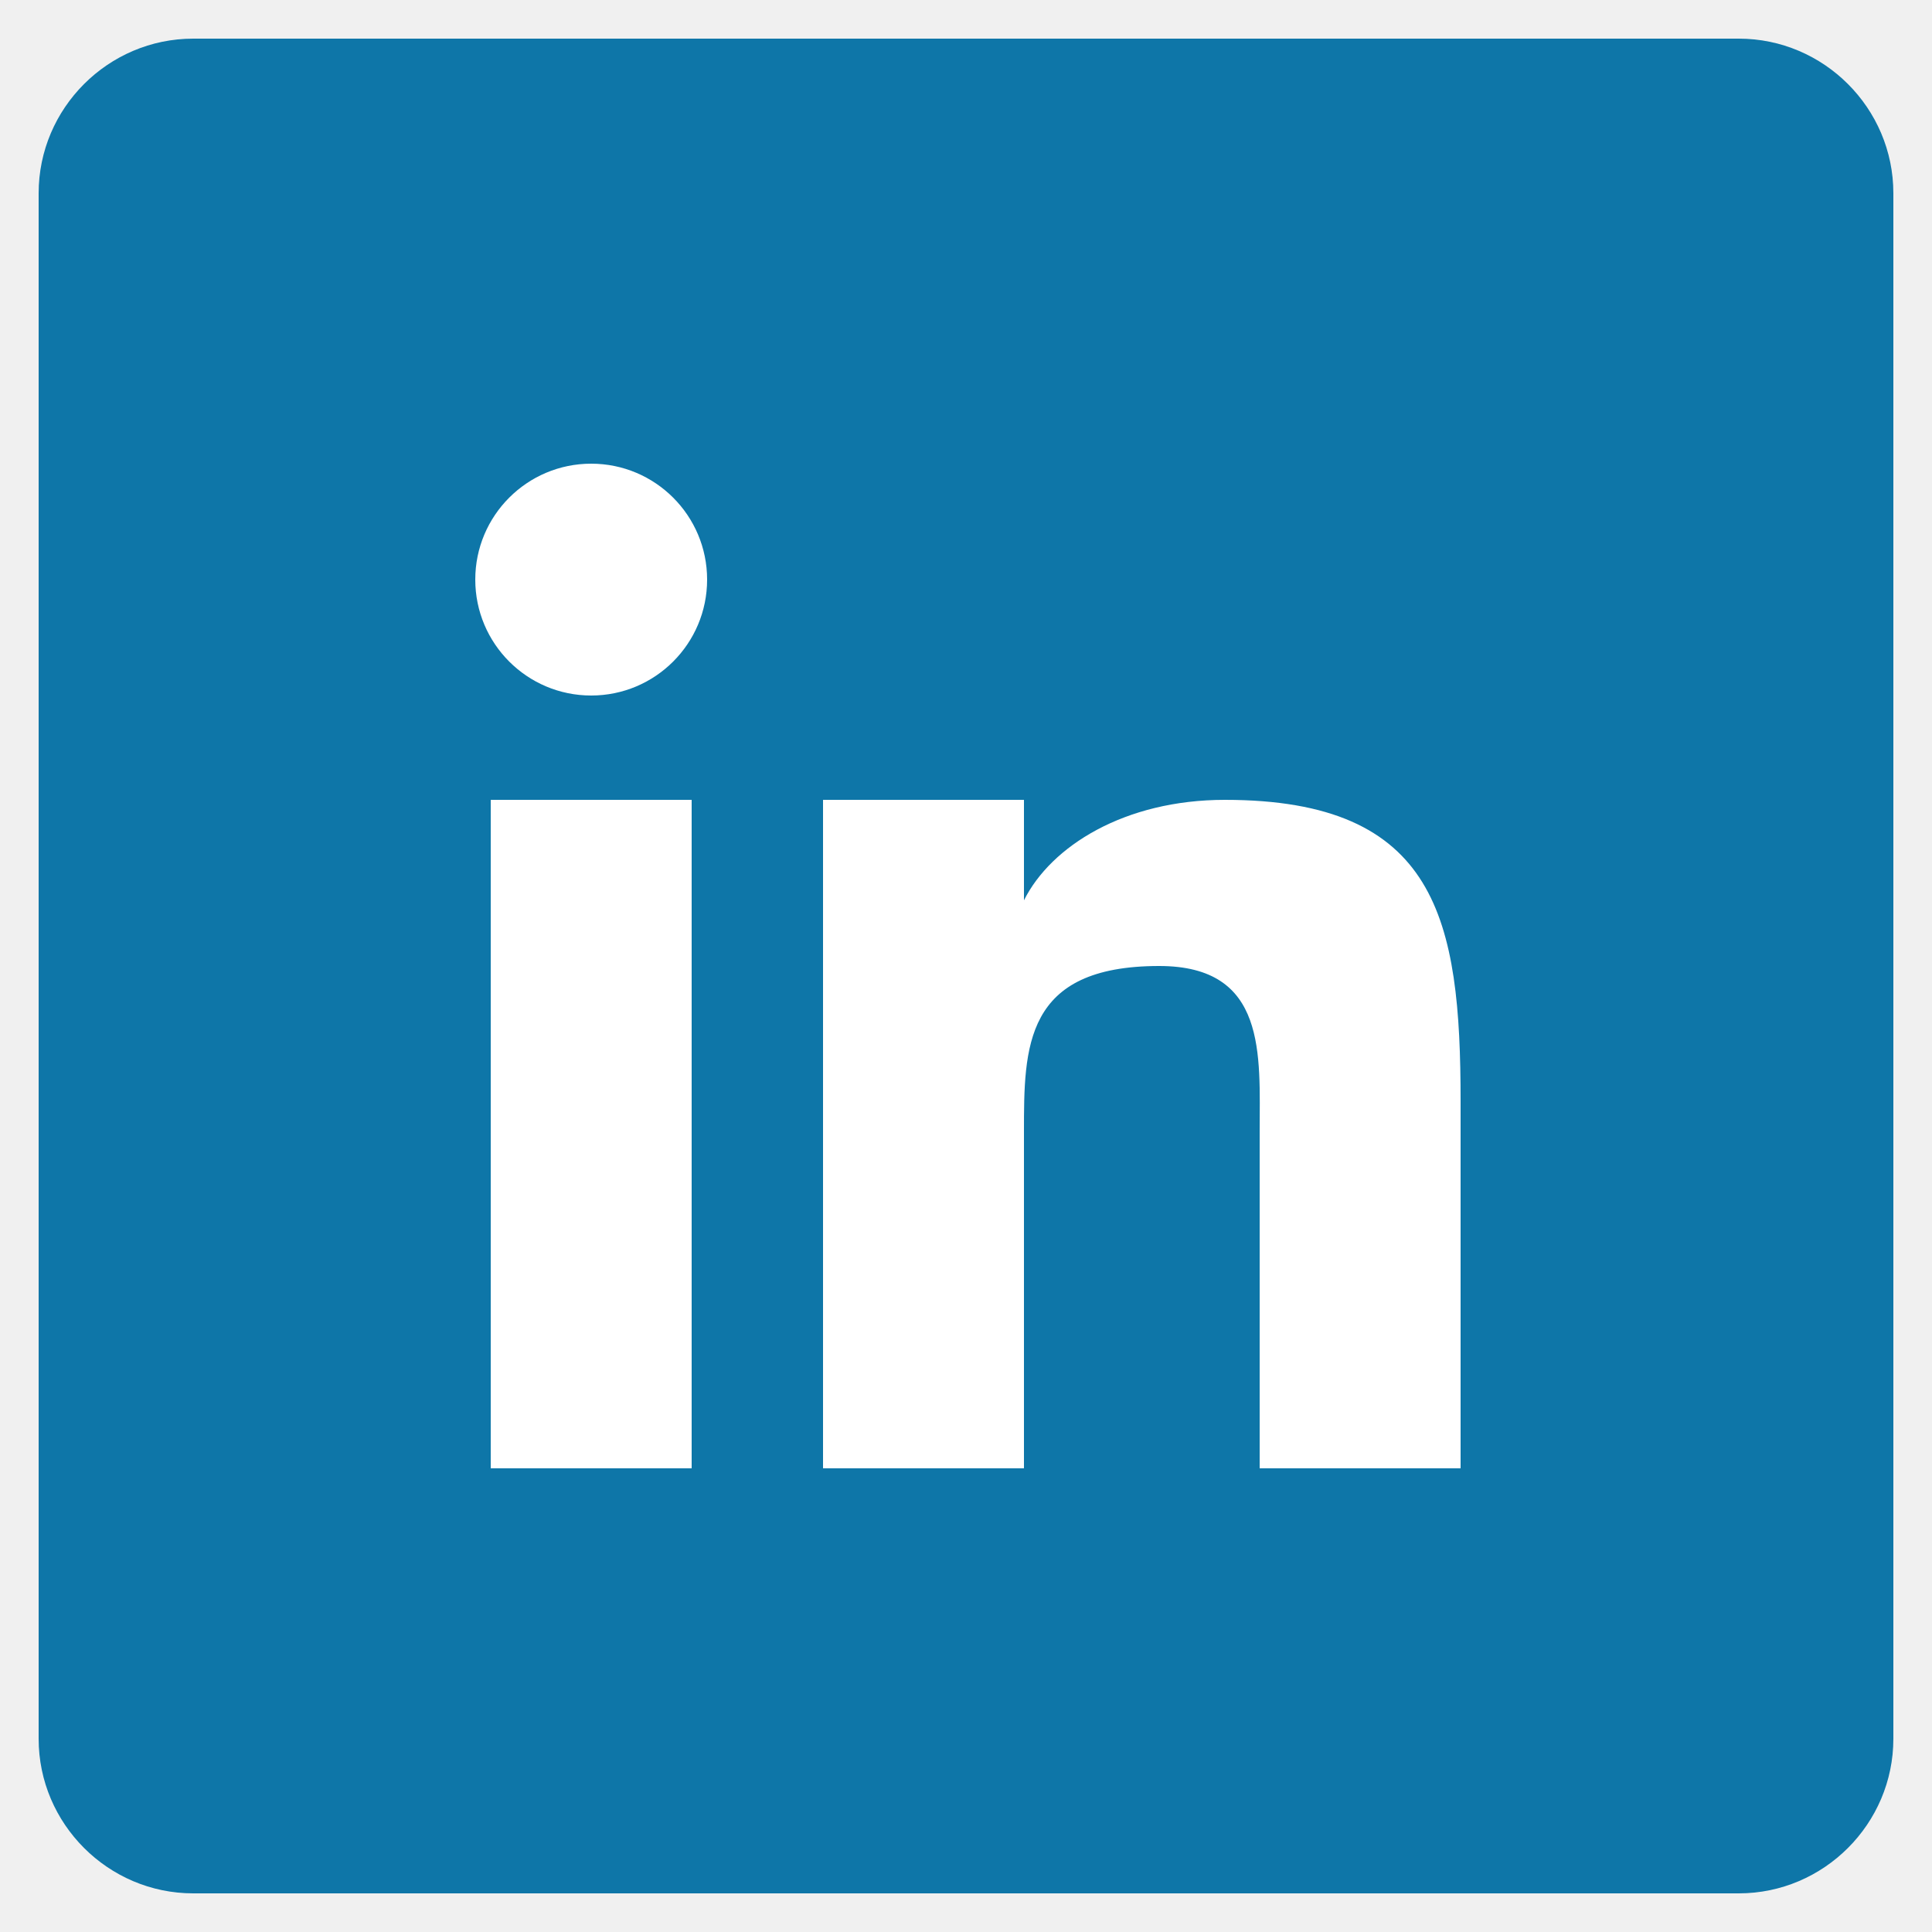
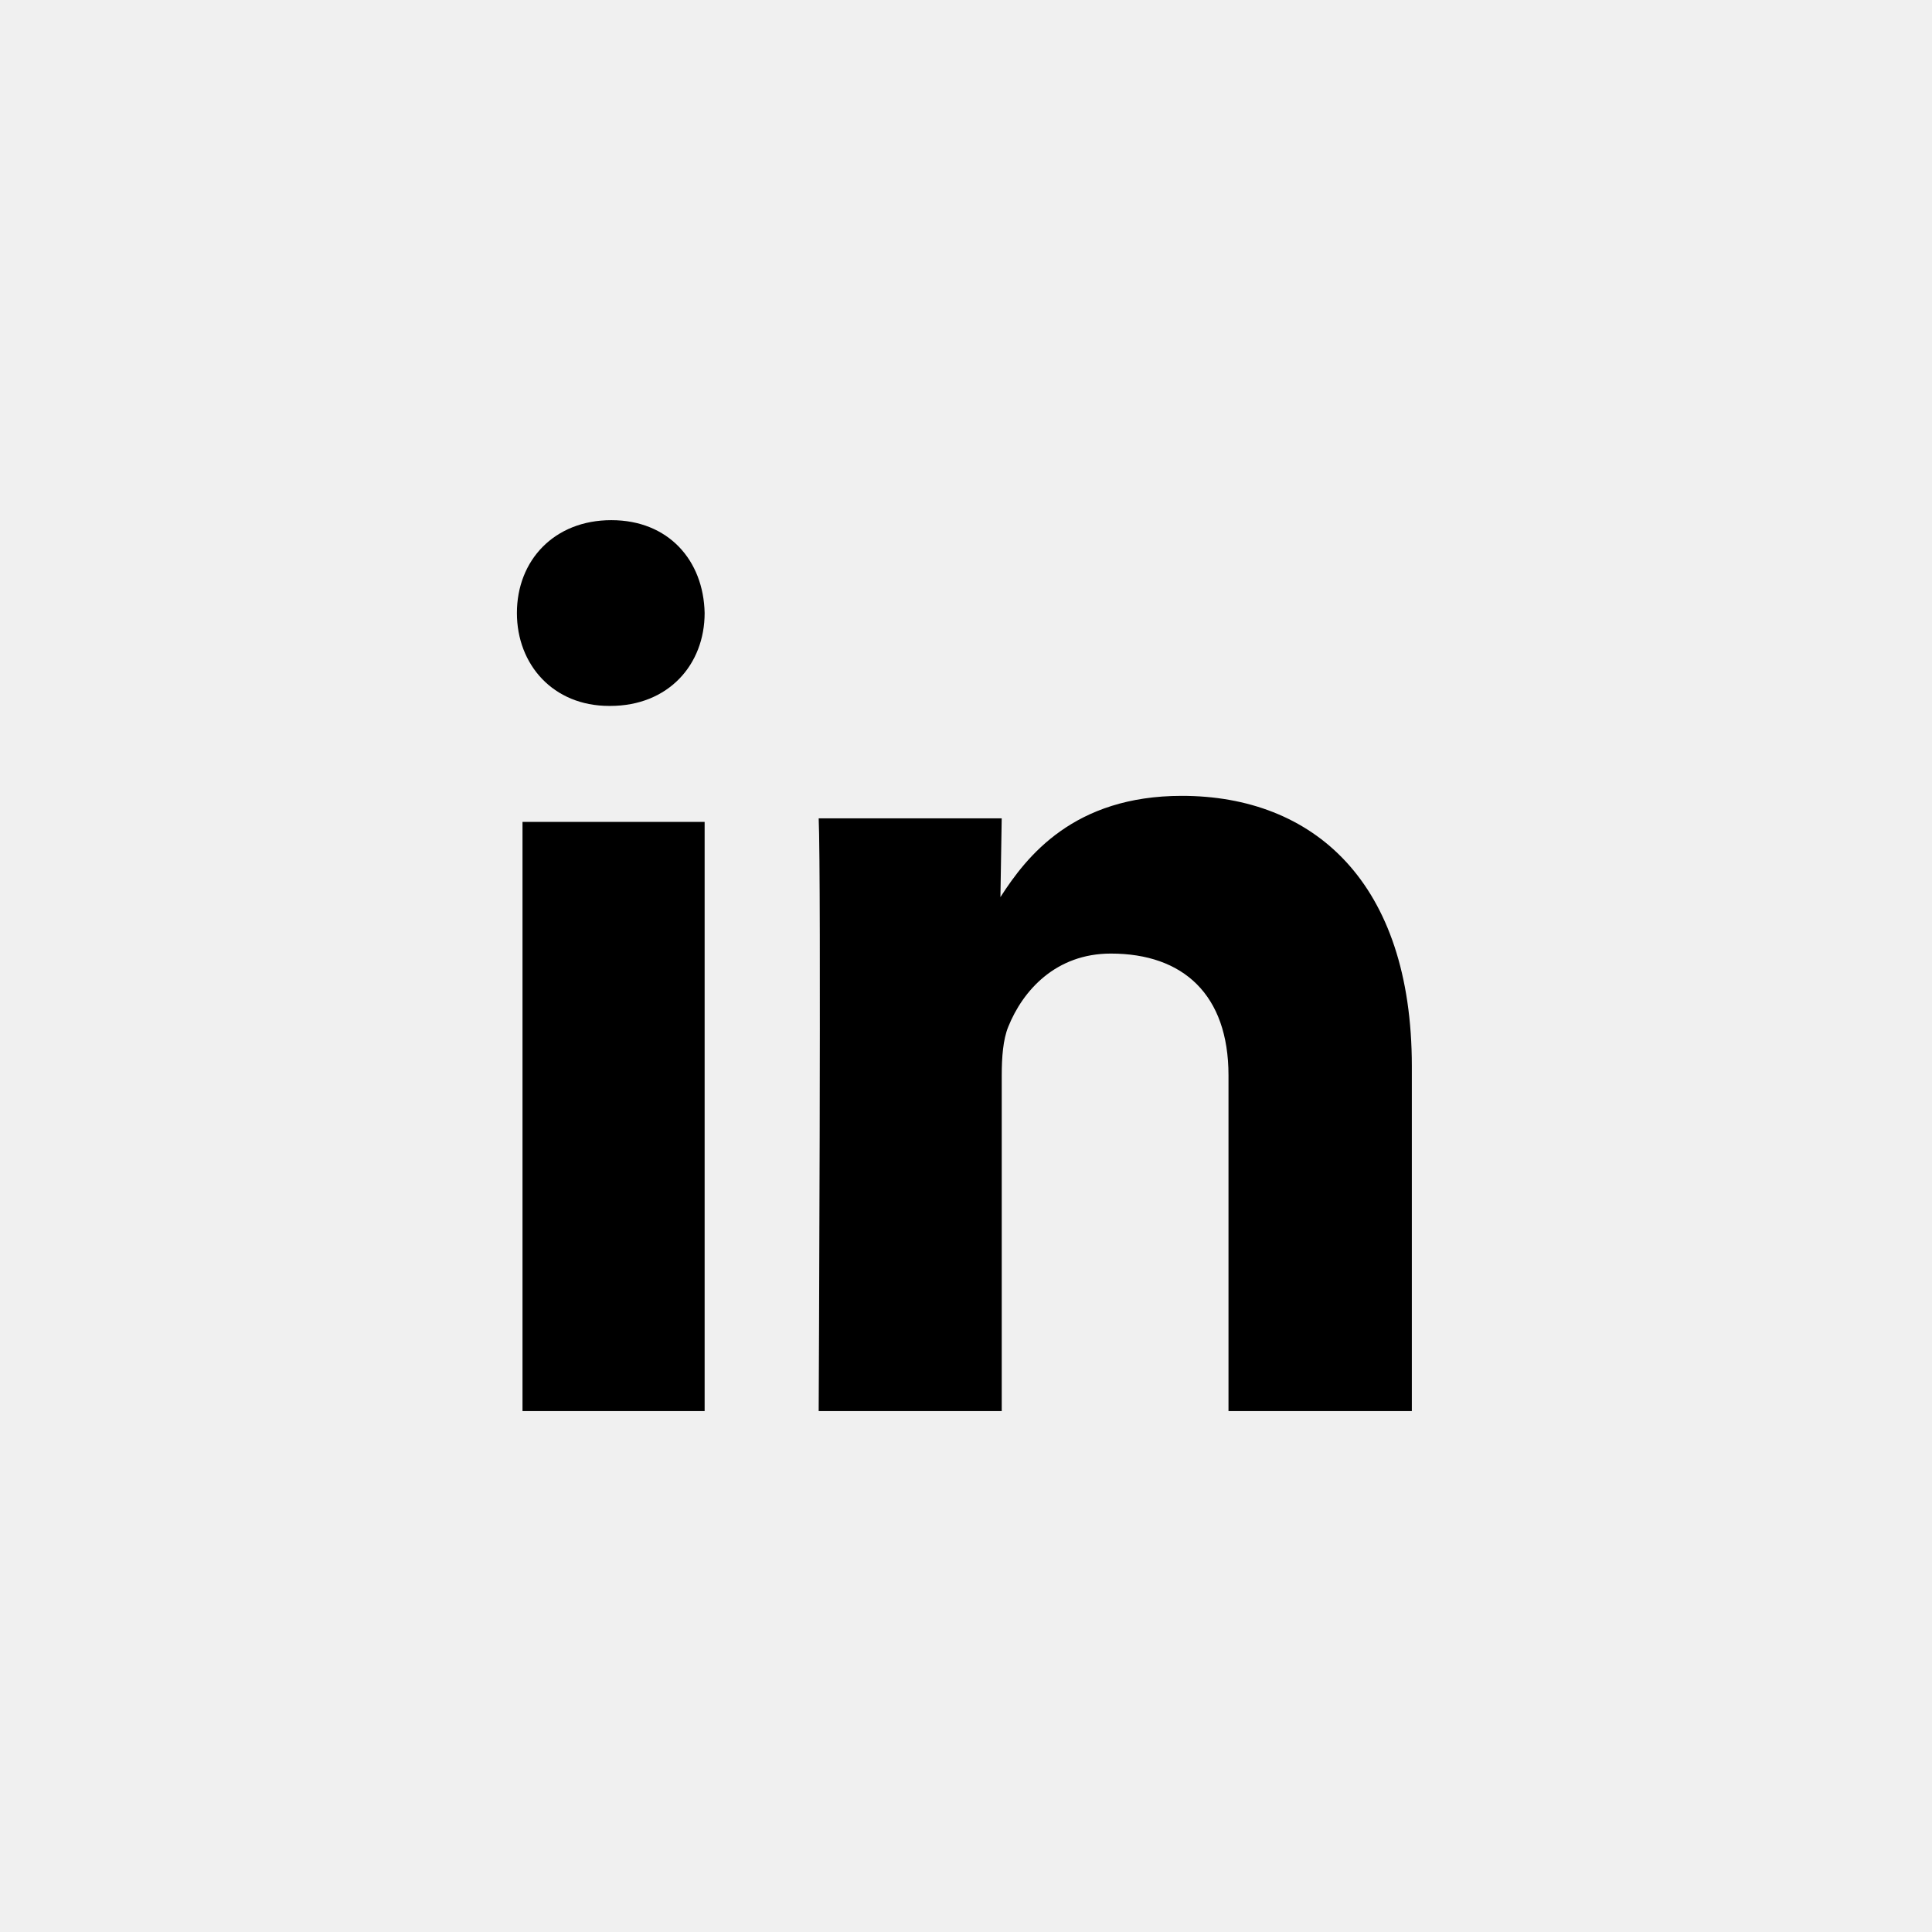
- <svg xmlns="http://www.w3.org/2000/svg" enable-background="new 0 0 50 50" id="Layer_1" version="1.1" viewBox="0 0 50 50" xml:space="preserve">
-   <path d="M45,1H5C2.8,1,1,2.8,1,5v40c0,2.2,1.8,4,4,4h40c2.2,0,4-1.8,4-4V5C49,2.8,47.2,1,45,1z" fill="#0E76A8" />
-   <g id="in">
-     <path d="M21.3,20.7h5.2v2.6l0,0c0.7-1.4,2.6-2.6,5.2-2.6c5.5,0,6.1,3.1,6.1,7.8V38h-5.2v-8.7   c0-2,0.2-4.3-2.6-4.3c-3.5,0-3.5,2.1-3.5,4.3V38h-5.2L21.3,20.7L21.3,20.7z" fill="#FFFFFF" id="n_1_" />
-     <rect fill="#FFFFFF" height="17.3" id="_x7C__1_" width="5.2" x="12.7" y="20.7" />
-     <circle cx="15.3" cy="15" fill="#FFFFFF" id="_x28____x29__1_" r="3" />
+ <svg xmlns="http://www.w3.org/2000/svg" height="60px" version="1.1" viewBox="0 0 60 60" width="60px">
+   <defs />
+   <g fill="none" fill-rule="evenodd" id="black" stroke="none" stroke-width="1">
+     <g id="slice" transform="translate(-600, 0)" />
+     <g fill="#000000" id="linkedin" transform="translate(16, 17)">
+       <path d="M5.883,26.823 L5.883,8.524 L0.227,8.524 L0.227,26.823 L5.883,26.823 Z M5.883,2.038 C5.849,0.401 4.758,-0.846 2.985,-0.846 C1.212,-0.846 0.053,0.401 0.053,2.038 C0.053,3.64 1.178,4.923 2.917,4.923 L2.951,4.923 C4.758,4.923 5.883,3.64 5.883,2.038 Z M15.11,26.823 L15.11,16.397 C15.11,15.839 15.15,15.281 15.314,14.884 C15.763,13.768 16.784,12.614 18.498,12.614 C20.744,12.614 22.152,13.888 22.152,16.397 L22.152,26.823 L27.846,26.823 L27.846,16.118 C27.846,10.384 24.785,7.716 20.702,7.716 C17.354,7.716 15.885,9.587 15.069,10.861 L15.109,8.414 L9.425,8.414 C9.507,10.166 9.425,26.823 9.425,26.823 L15.11,26.823 Z" />
+     </g>
  </g>
</svg>
